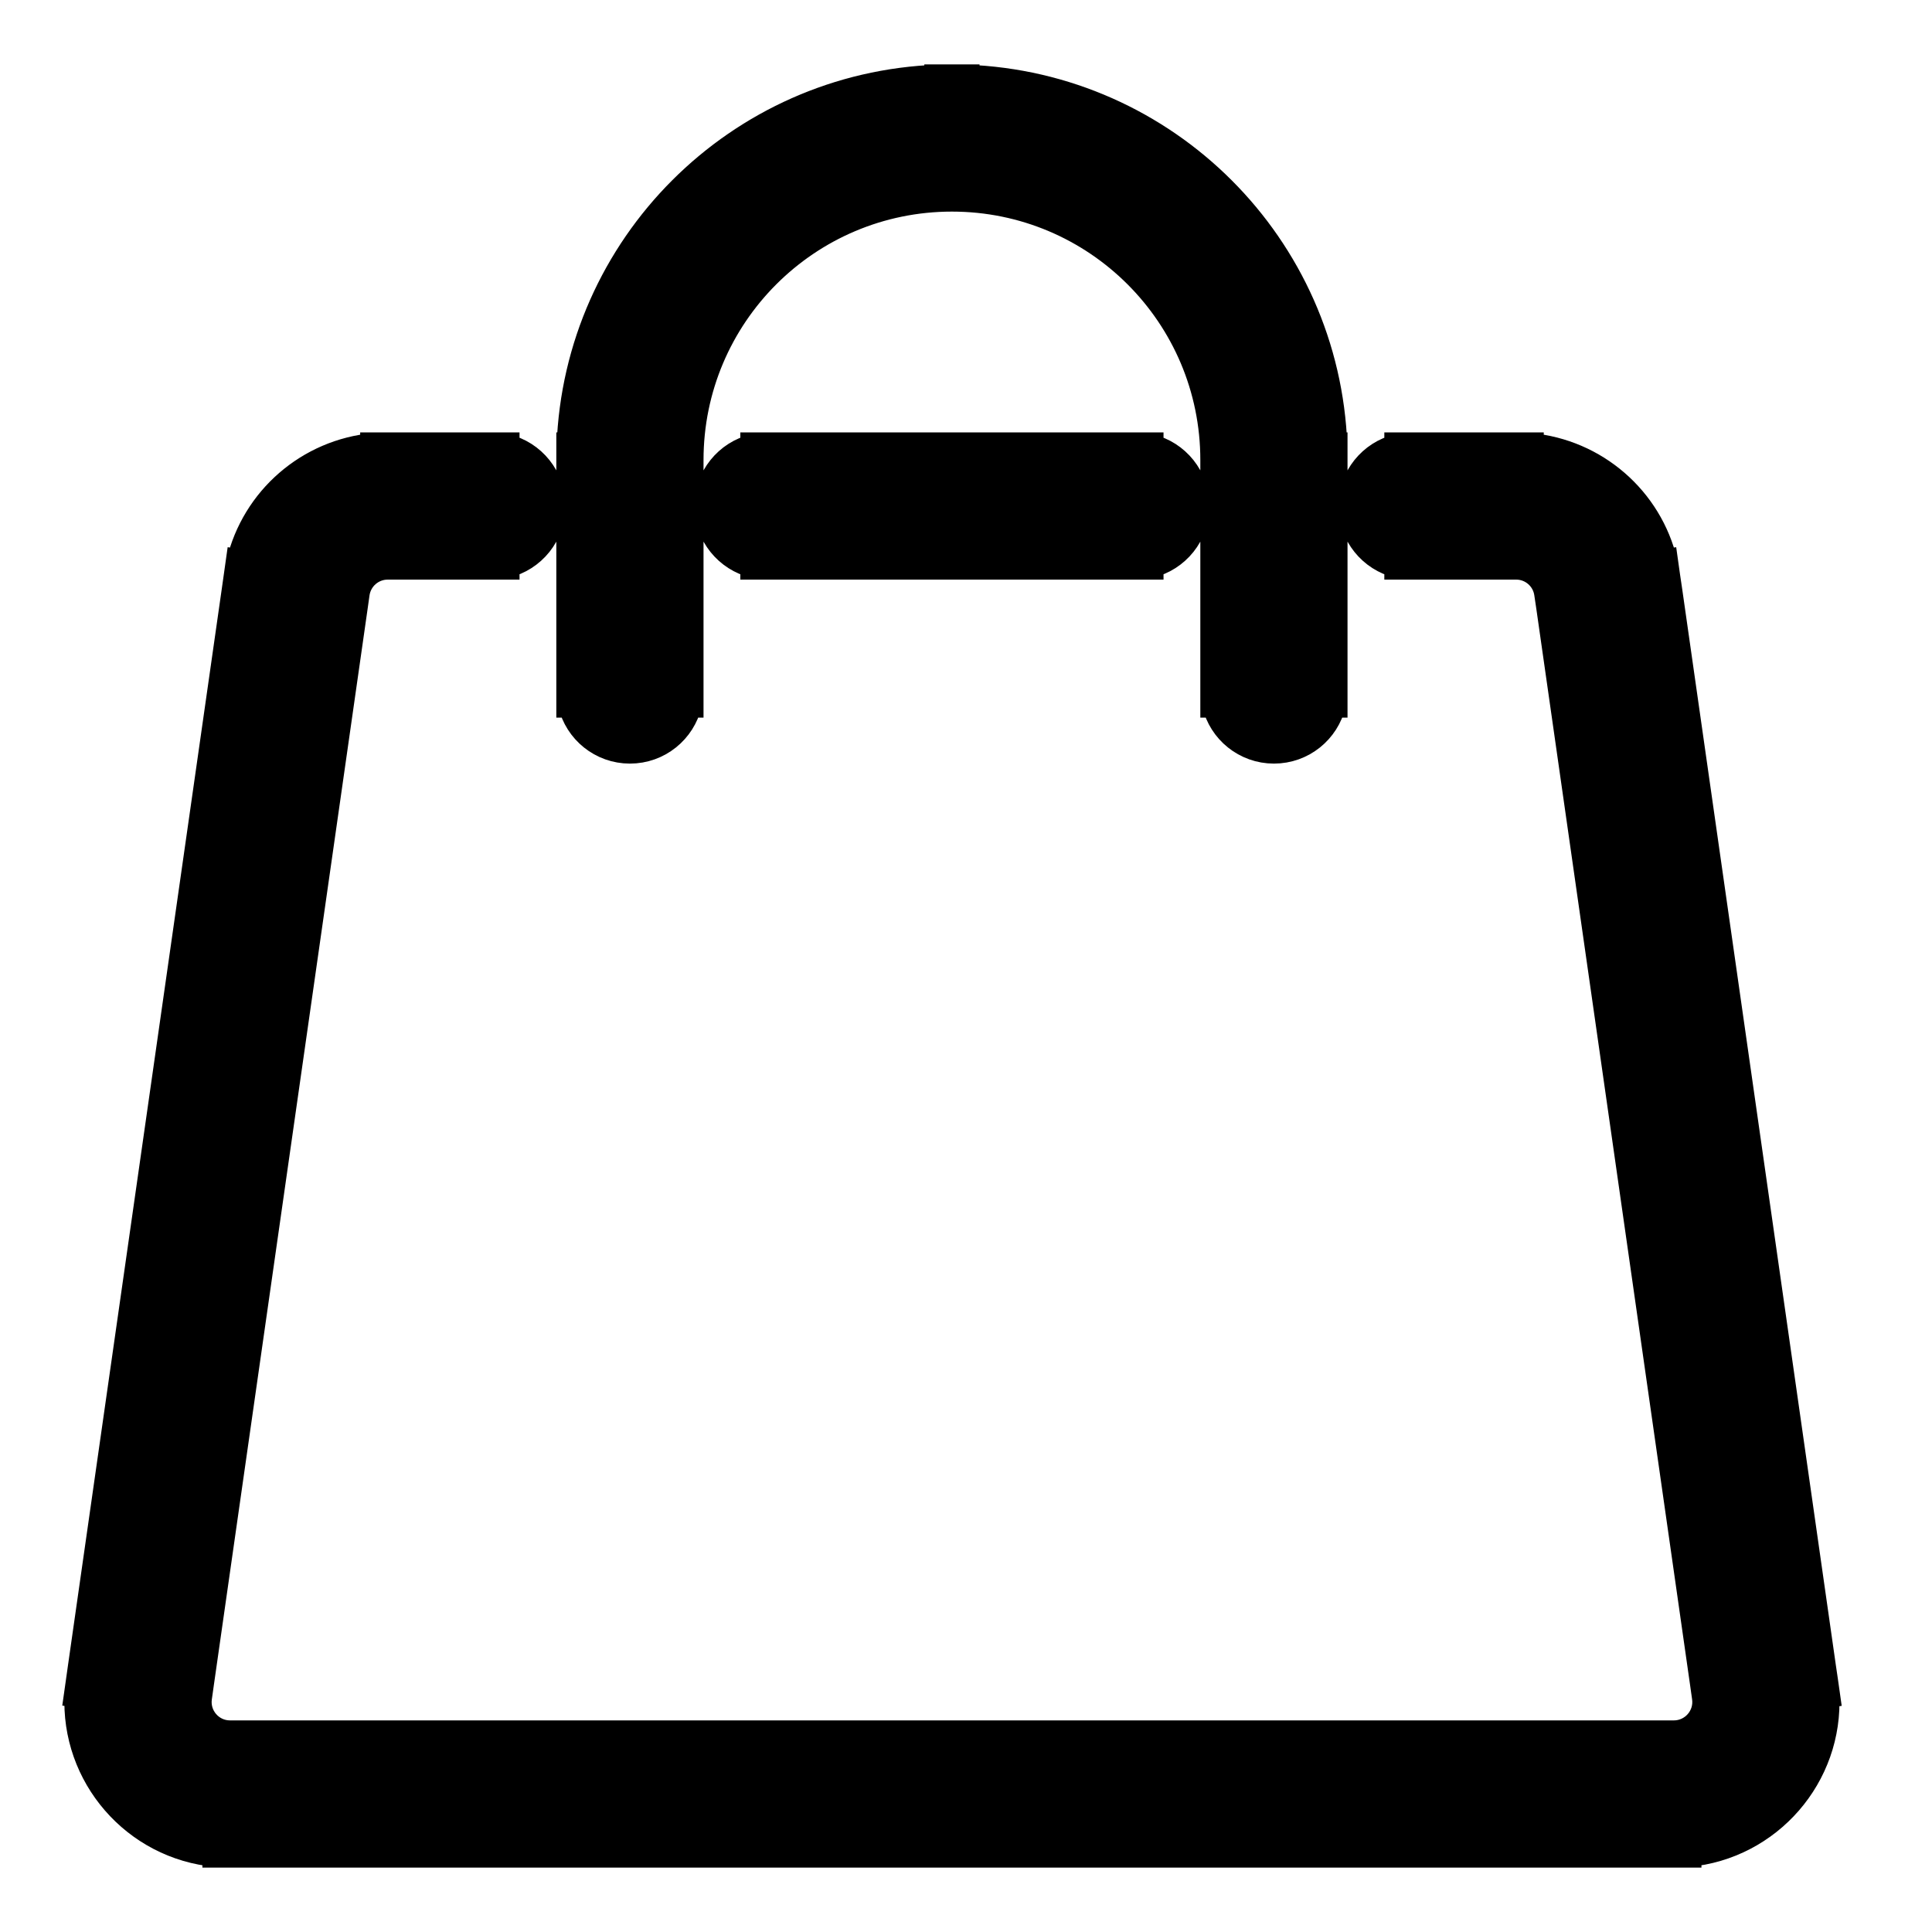
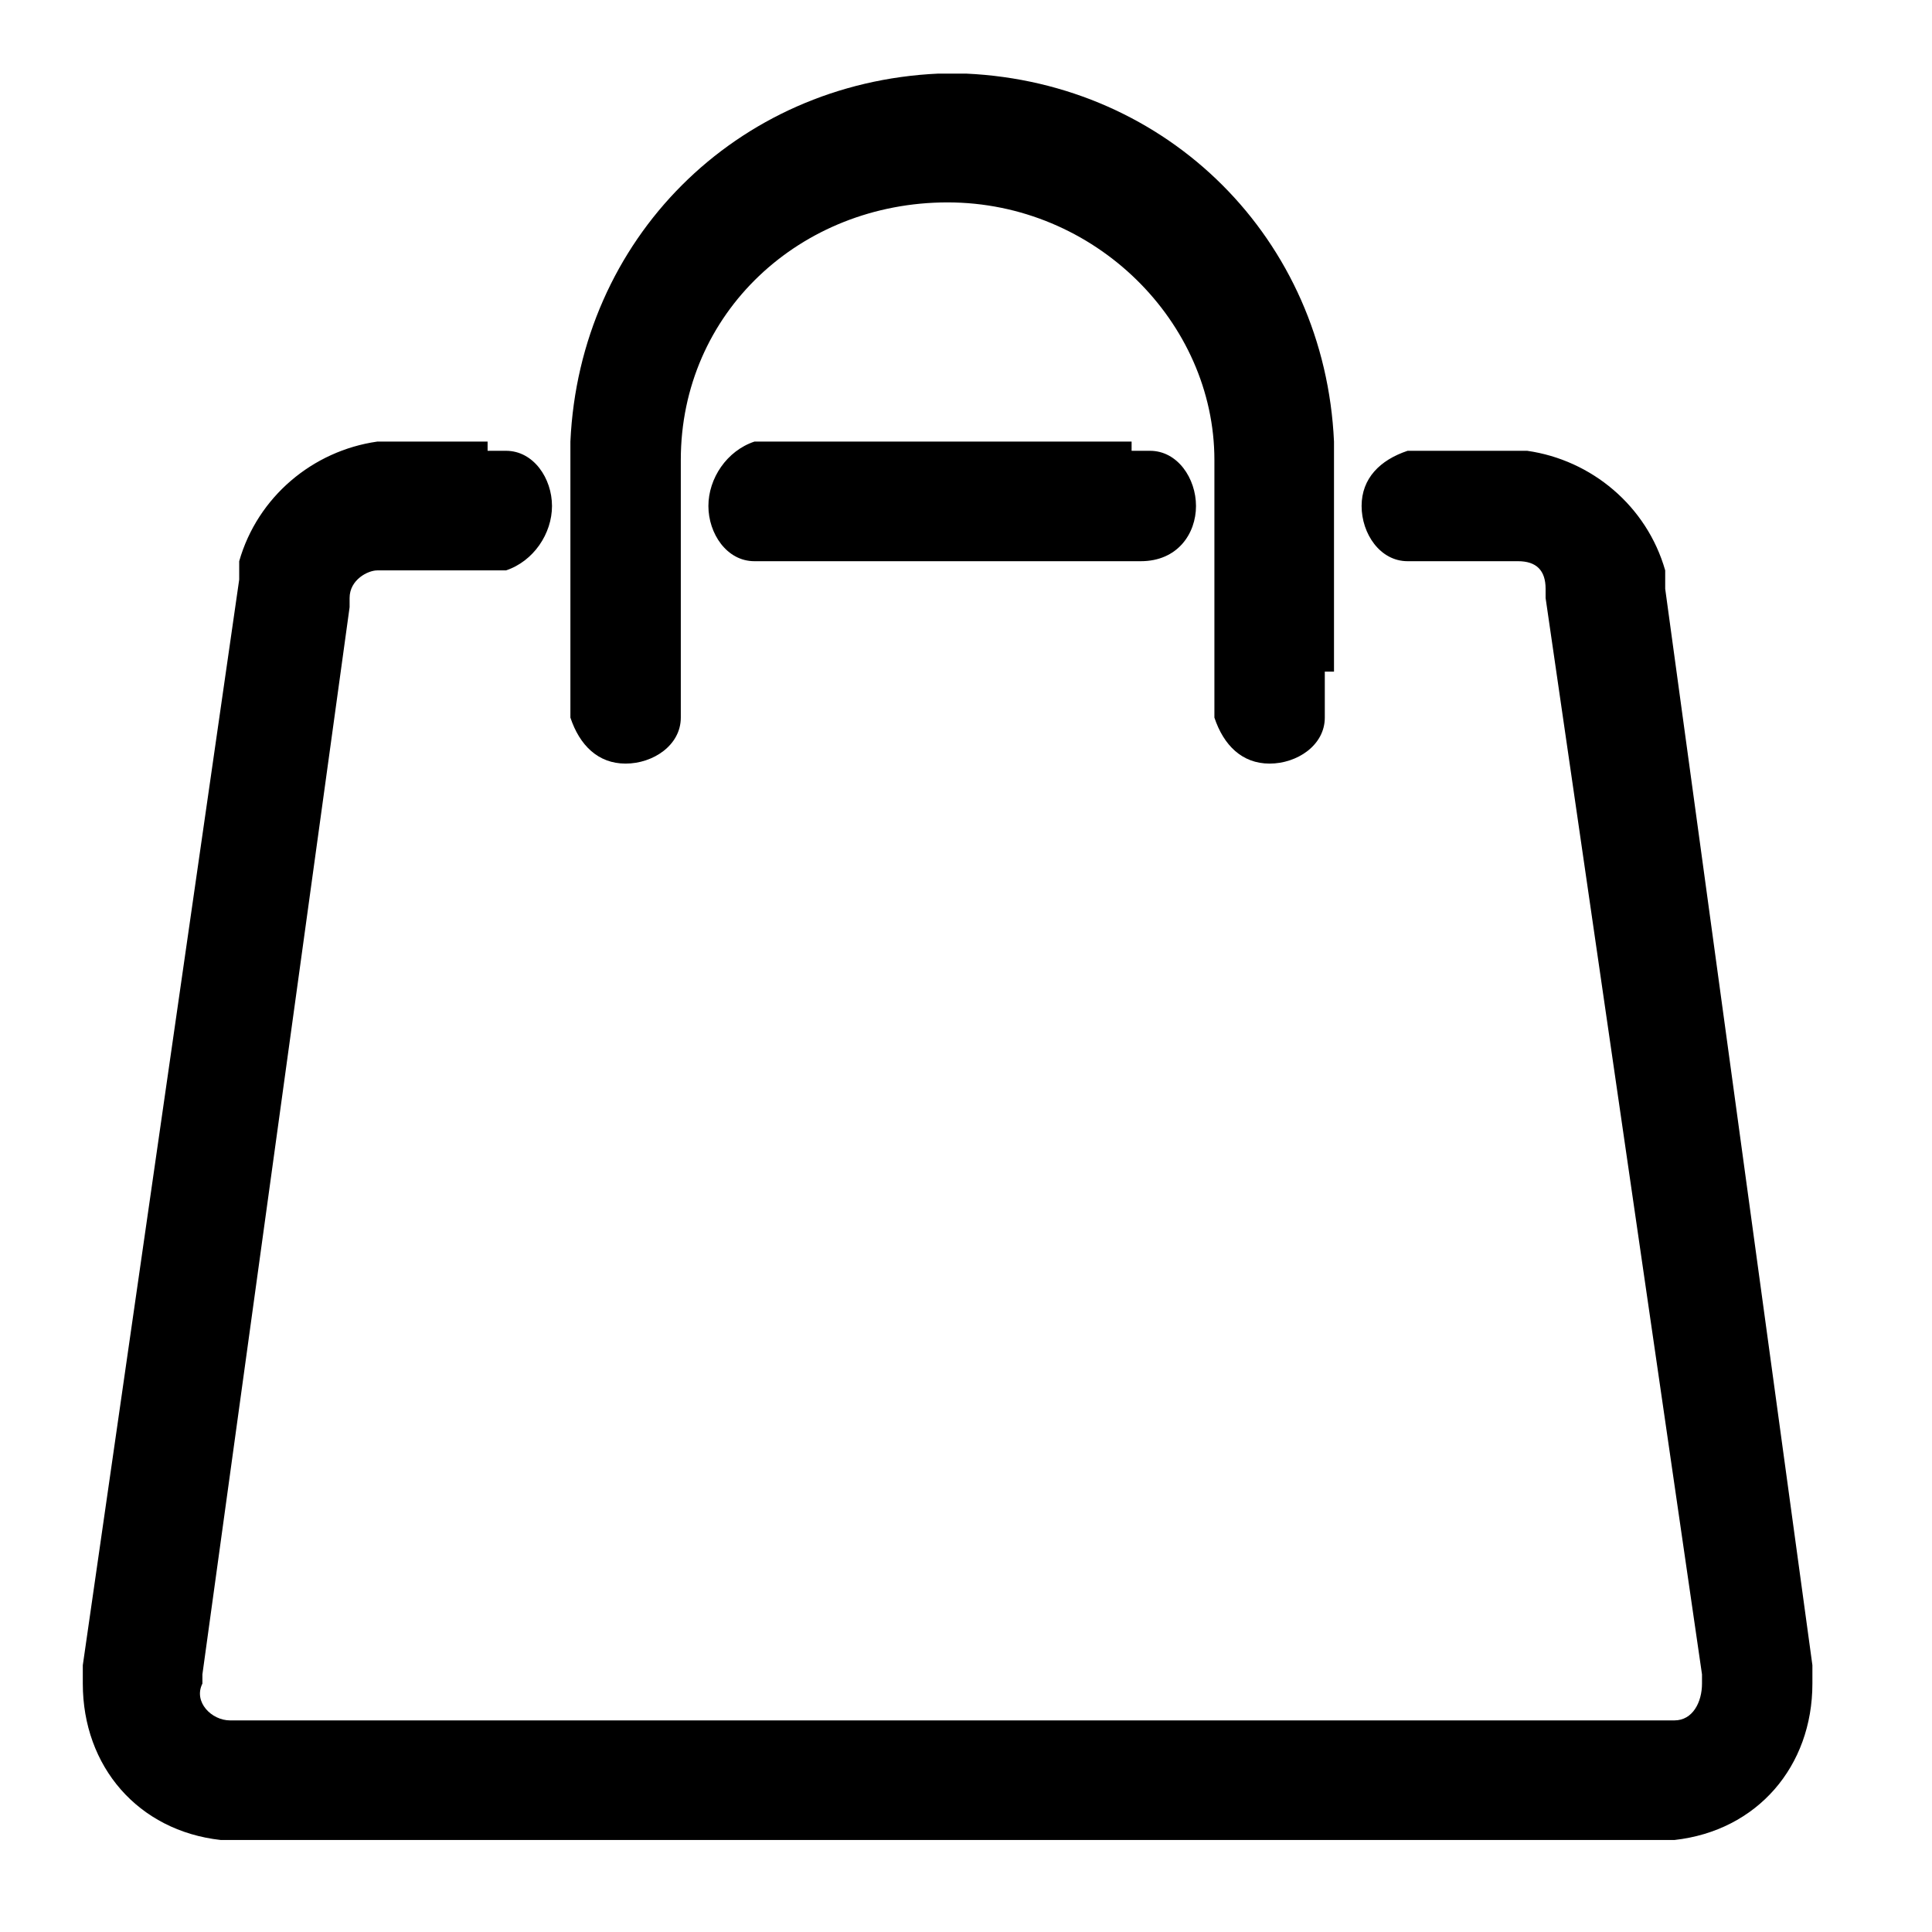
- <svg xmlns="http://www.w3.org/2000/svg" width="21" height="21" viewBox="0 0 21 21" fill="none">
-   <path d="M5.347 4.85H5.197H4.365H4.215H4.065V4.857C3.359 4.921 2.772 5.43 2.609 6.119L2.602 6.118L2.581 6.267L2.56 6.415L0.888 18.118L0.867 18.267L0.846 18.415L0.852 18.416C0.806 19.299 1.47 20.064 2.35 20.143V20.15H2.5H2.65H18.044H18.194H18.344V20.143C19.224 20.064 19.889 19.299 19.842 18.416L19.849 18.415L19.828 18.267C19.828 18.267 19.828 18.267 19.828 18.267L19.806 18.118L18.135 6.415L18.113 6.267C18.113 6.267 18.113 6.267 18.113 6.267L18.092 6.118L18.085 6.119C17.923 5.43 17.335 4.921 16.63 4.857V4.85H16.48H16.33H15.497H15.347H15.197V4.867C14.911 4.935 14.697 5.193 14.697 5.5C14.697 5.807 14.911 6.065 15.197 6.133V6.15H15.347H15.497H16.33H16.48C16.654 6.15 16.802 6.278 16.826 6.451L16.848 6.599L18.52 18.302L18.541 18.451C18.571 18.661 18.407 18.85 18.194 18.85H18.044H2.65H2.5C2.287 18.85 2.124 18.661 2.154 18.451L2.175 18.302L3.847 6.599L3.868 6.45C3.893 6.278 4.04 6.15 4.215 6.15H4.365H5.197H5.347H5.497V6.133C5.784 6.065 5.997 5.807 5.997 5.5C5.997 5.193 5.784 4.935 5.497 4.867V4.85H5.347ZM12.347 4.85H12.197H8.497H8.347H8.197V4.867C7.911 4.935 7.697 5.193 7.697 5.5C7.697 5.807 7.911 6.065 8.197 6.133V6.15H8.347H8.497H12.197H12.347H12.497V6.133C12.784 6.065 12.997 5.807 12.997 5.5C12.997 5.193 12.784 4.935 12.497 4.867V4.85H12.347ZM14.497 7.35V5.15V5V4.85H14.495C14.417 2.677 12.67 0.93 10.497 0.853V0.85H10.347H10.197V0.853C8.025 0.93 6.277 2.677 6.2 4.85H6.197V5V5.15V7.35V7.5V7.65H6.215C6.282 7.937 6.54 8.15 6.847 8.15C7.155 8.15 7.412 7.937 7.48 7.65H7.497V7.5V7.35V5.15V5C7.497 3.426 8.773 2.15 10.347 2.15C11.921 2.15 13.197 3.426 13.197 5V5.15V7.35V7.5V7.65H13.215C13.282 7.937 13.54 8.15 13.847 8.15C14.155 8.15 14.412 7.937 14.48 7.65H14.497V7.5V7.35Z" fill="black" stroke="black" stroke-width="0.3" />
+ <svg xmlns="http://www.w3.org/2000/svg" version="1.1" id="Слой_1" x="0px" y="0px" viewBox="0 0 21 21" style="enable-background:new 0 0 21 21;" xml:space="preserve">
+   <path d="M5.3,4.8H5.2H4.4H4.2H4.1v0C3.4,4.9,2.8,5.4,2.6,6.1l0,0l0,0.1l0,0.1L0.9,18.1l0,0.1l0,0.1l0,0c0,0.9,0.6,1.6,1.5,1.7v0h0.1  h0.2H18h0.1h0.1v0c0.9-0.1,1.5-0.8,1.5-1.7l0,0l0-0.1l0,0l0-0.1L18.1,6.4l0-0.1c0,0,0,0,0,0l0-0.1l0,0c-0.2-0.7-0.8-1.2-1.5-1.3v0  h-0.1h-0.1h-0.8h-0.2h-0.1v0c-0.3,0.1-0.5,0.3-0.5,0.6s0.2,0.6,0.5,0.6v0h0.1h0.2h0.8h0.1c0.2,0,0.3,0.1,0.3,0.3l0,0.1l1.7,11.7  l0,0.1c0,0.2-0.1,0.4-0.3,0.4H18H2.7H2.5c-0.2,0-0.4-0.2-0.3-0.4l0-0.1L3.8,6.6l0-0.1c0-0.2,0.2-0.3,0.3-0.3h0.2h0.8h0.2h0.2v0  C5.8,6.1,6,5.8,6,5.5S5.8,4.9,5.5,4.9v0H5.3z M12.3,4.8h-0.1H8.5H8.3H8.2v0C7.9,4.9,7.7,5.2,7.7,5.5s0.2,0.6,0.5,0.6v0h0.1h0.1h3.7  h0.1h0.2v0C12.8,6.1,13,5.8,13,5.5s-0.2-0.6-0.5-0.6v0H12.3z M14.5,7.3V5.2V5V4.8h0c-0.1-2.2-1.8-3.9-4-4v0h-0.2h-0.1v0  c-2.2,0.1-3.9,1.8-4,4h0V5v0.2v2.2v0.2v0.2h0c0.1,0.3,0.3,0.5,0.6,0.5c0.3,0,0.6-0.2,0.6-0.5h0V7.5V7.3V5.2V5c0-1.6,1.3-2.8,2.9-2.8  c1.6,0,2.9,1.3,2.9,2.8v0.2v2.2v0.2v0.2h0c0.1,0.3,0.3,0.5,0.6,0.5c0.3,0,0.6-0.2,0.6-0.5h0V7.5V7.3z" />
</svg>
